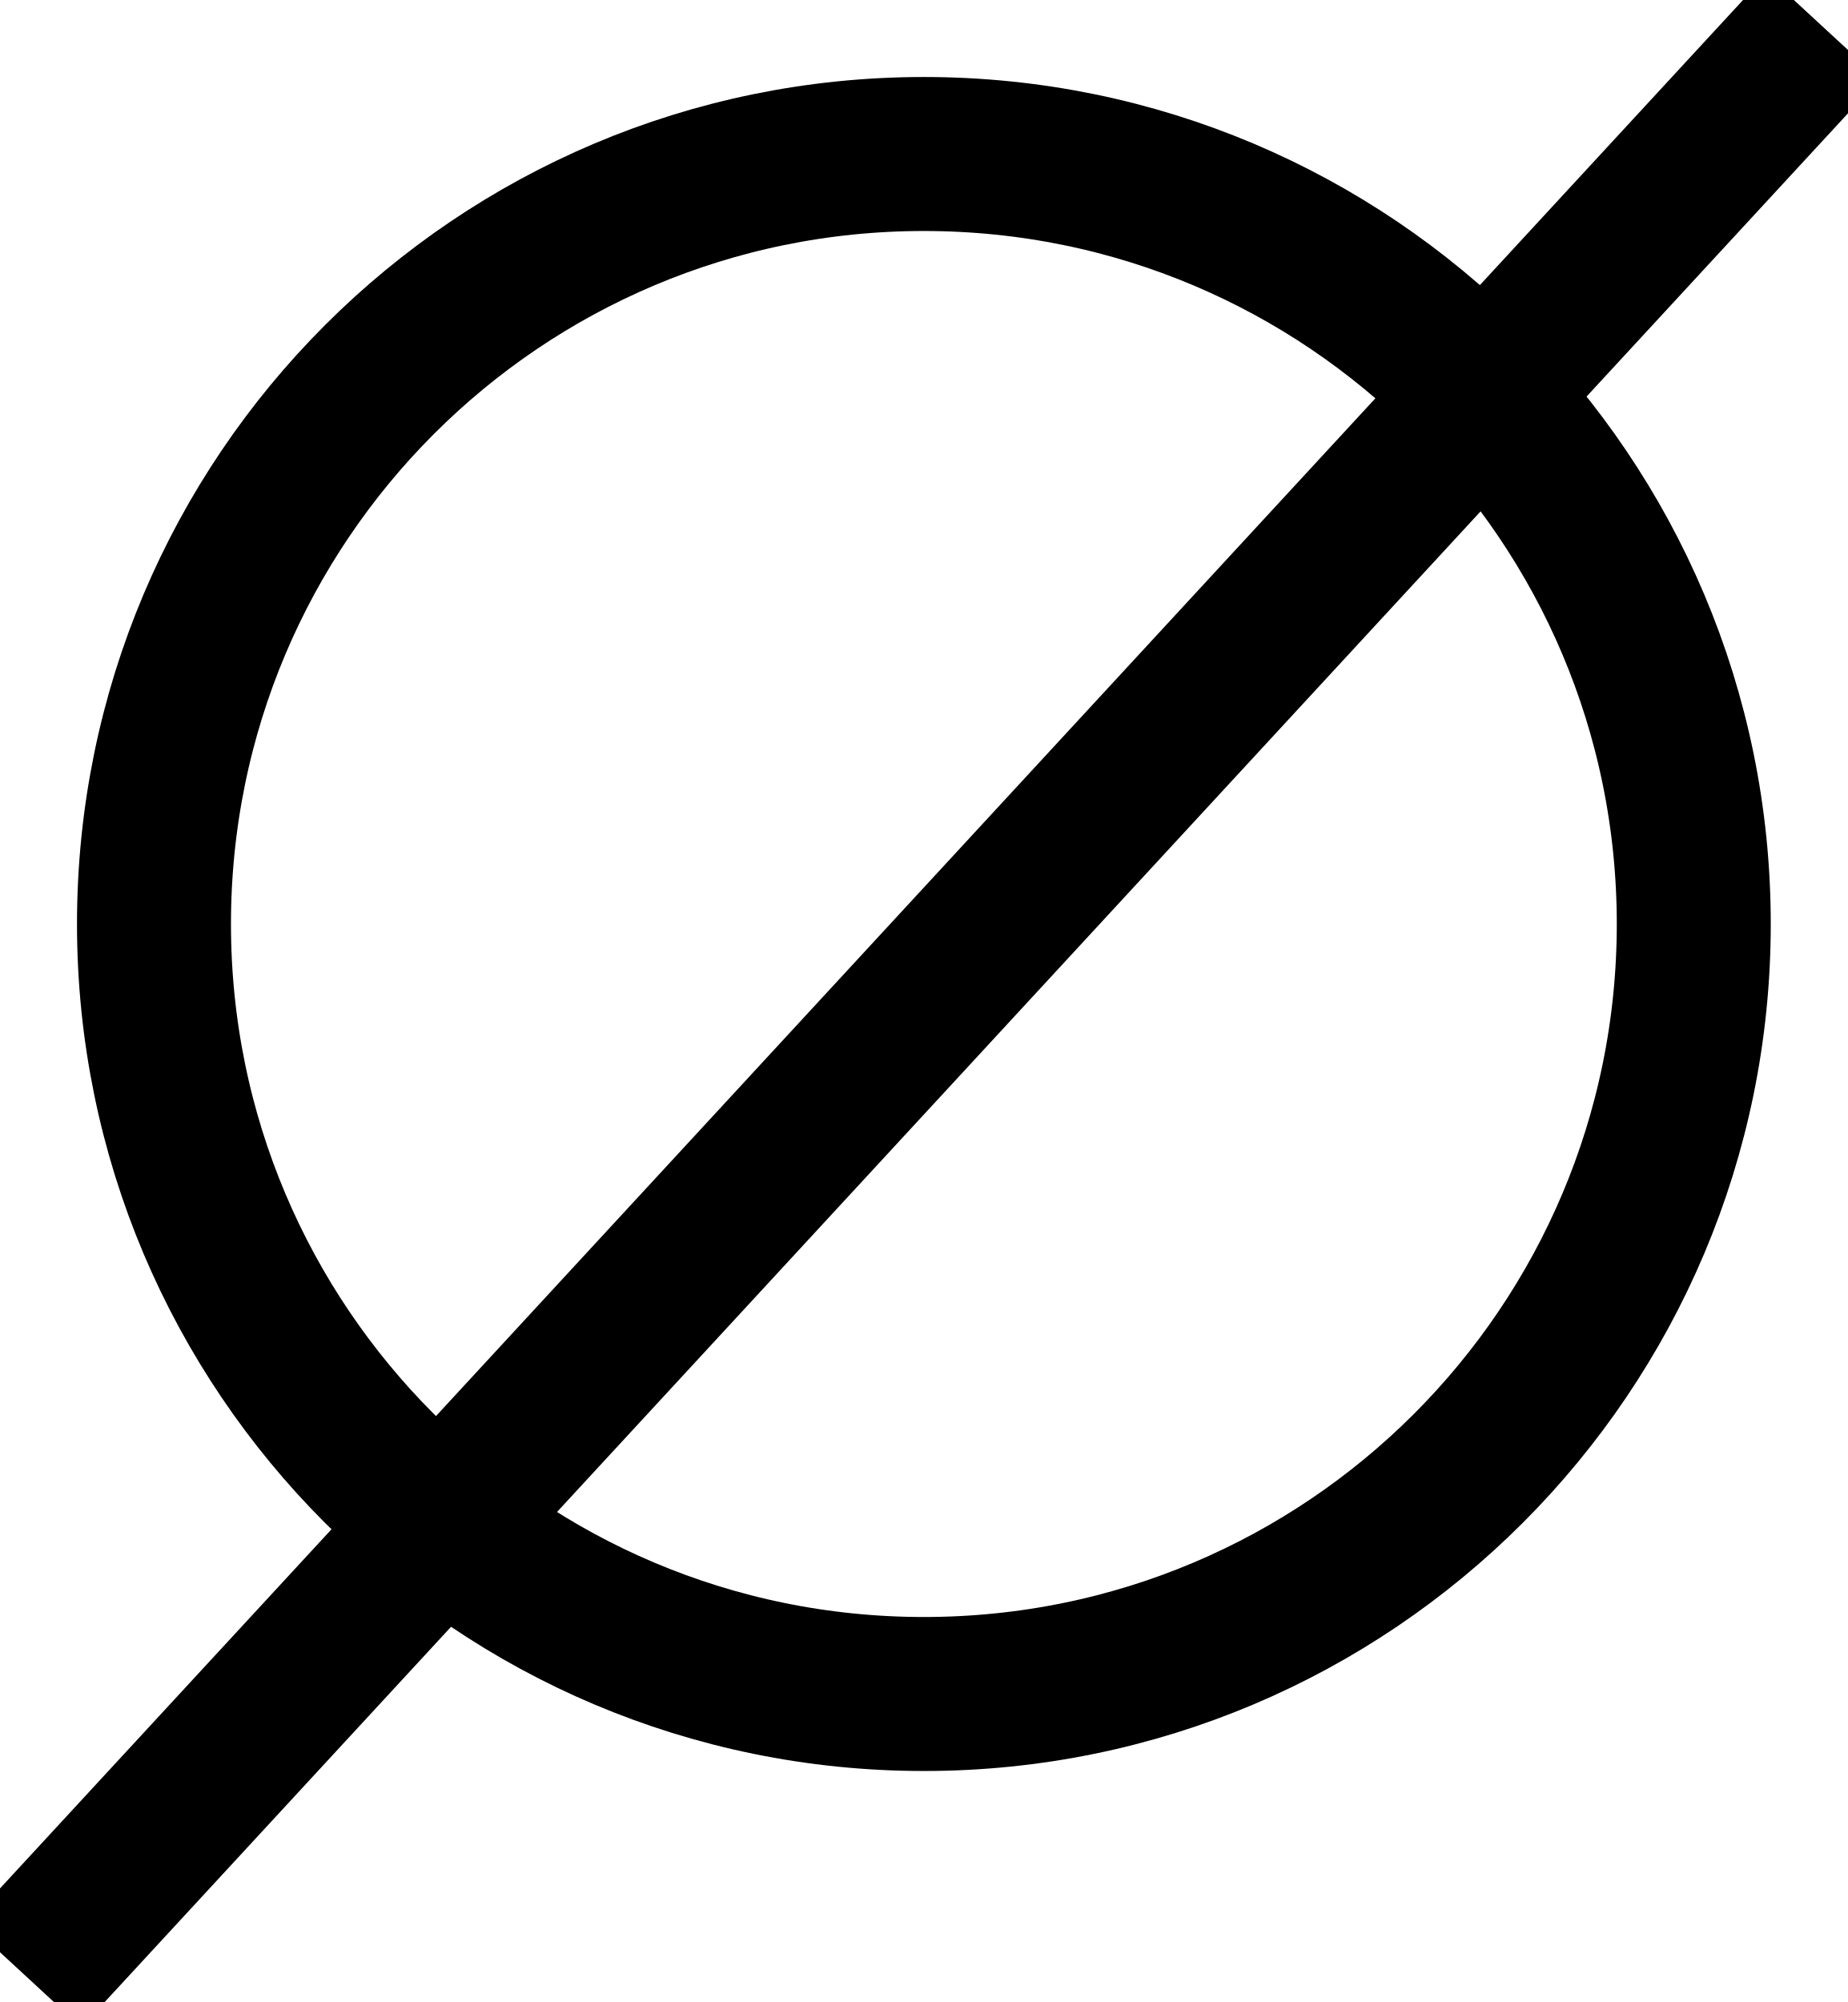
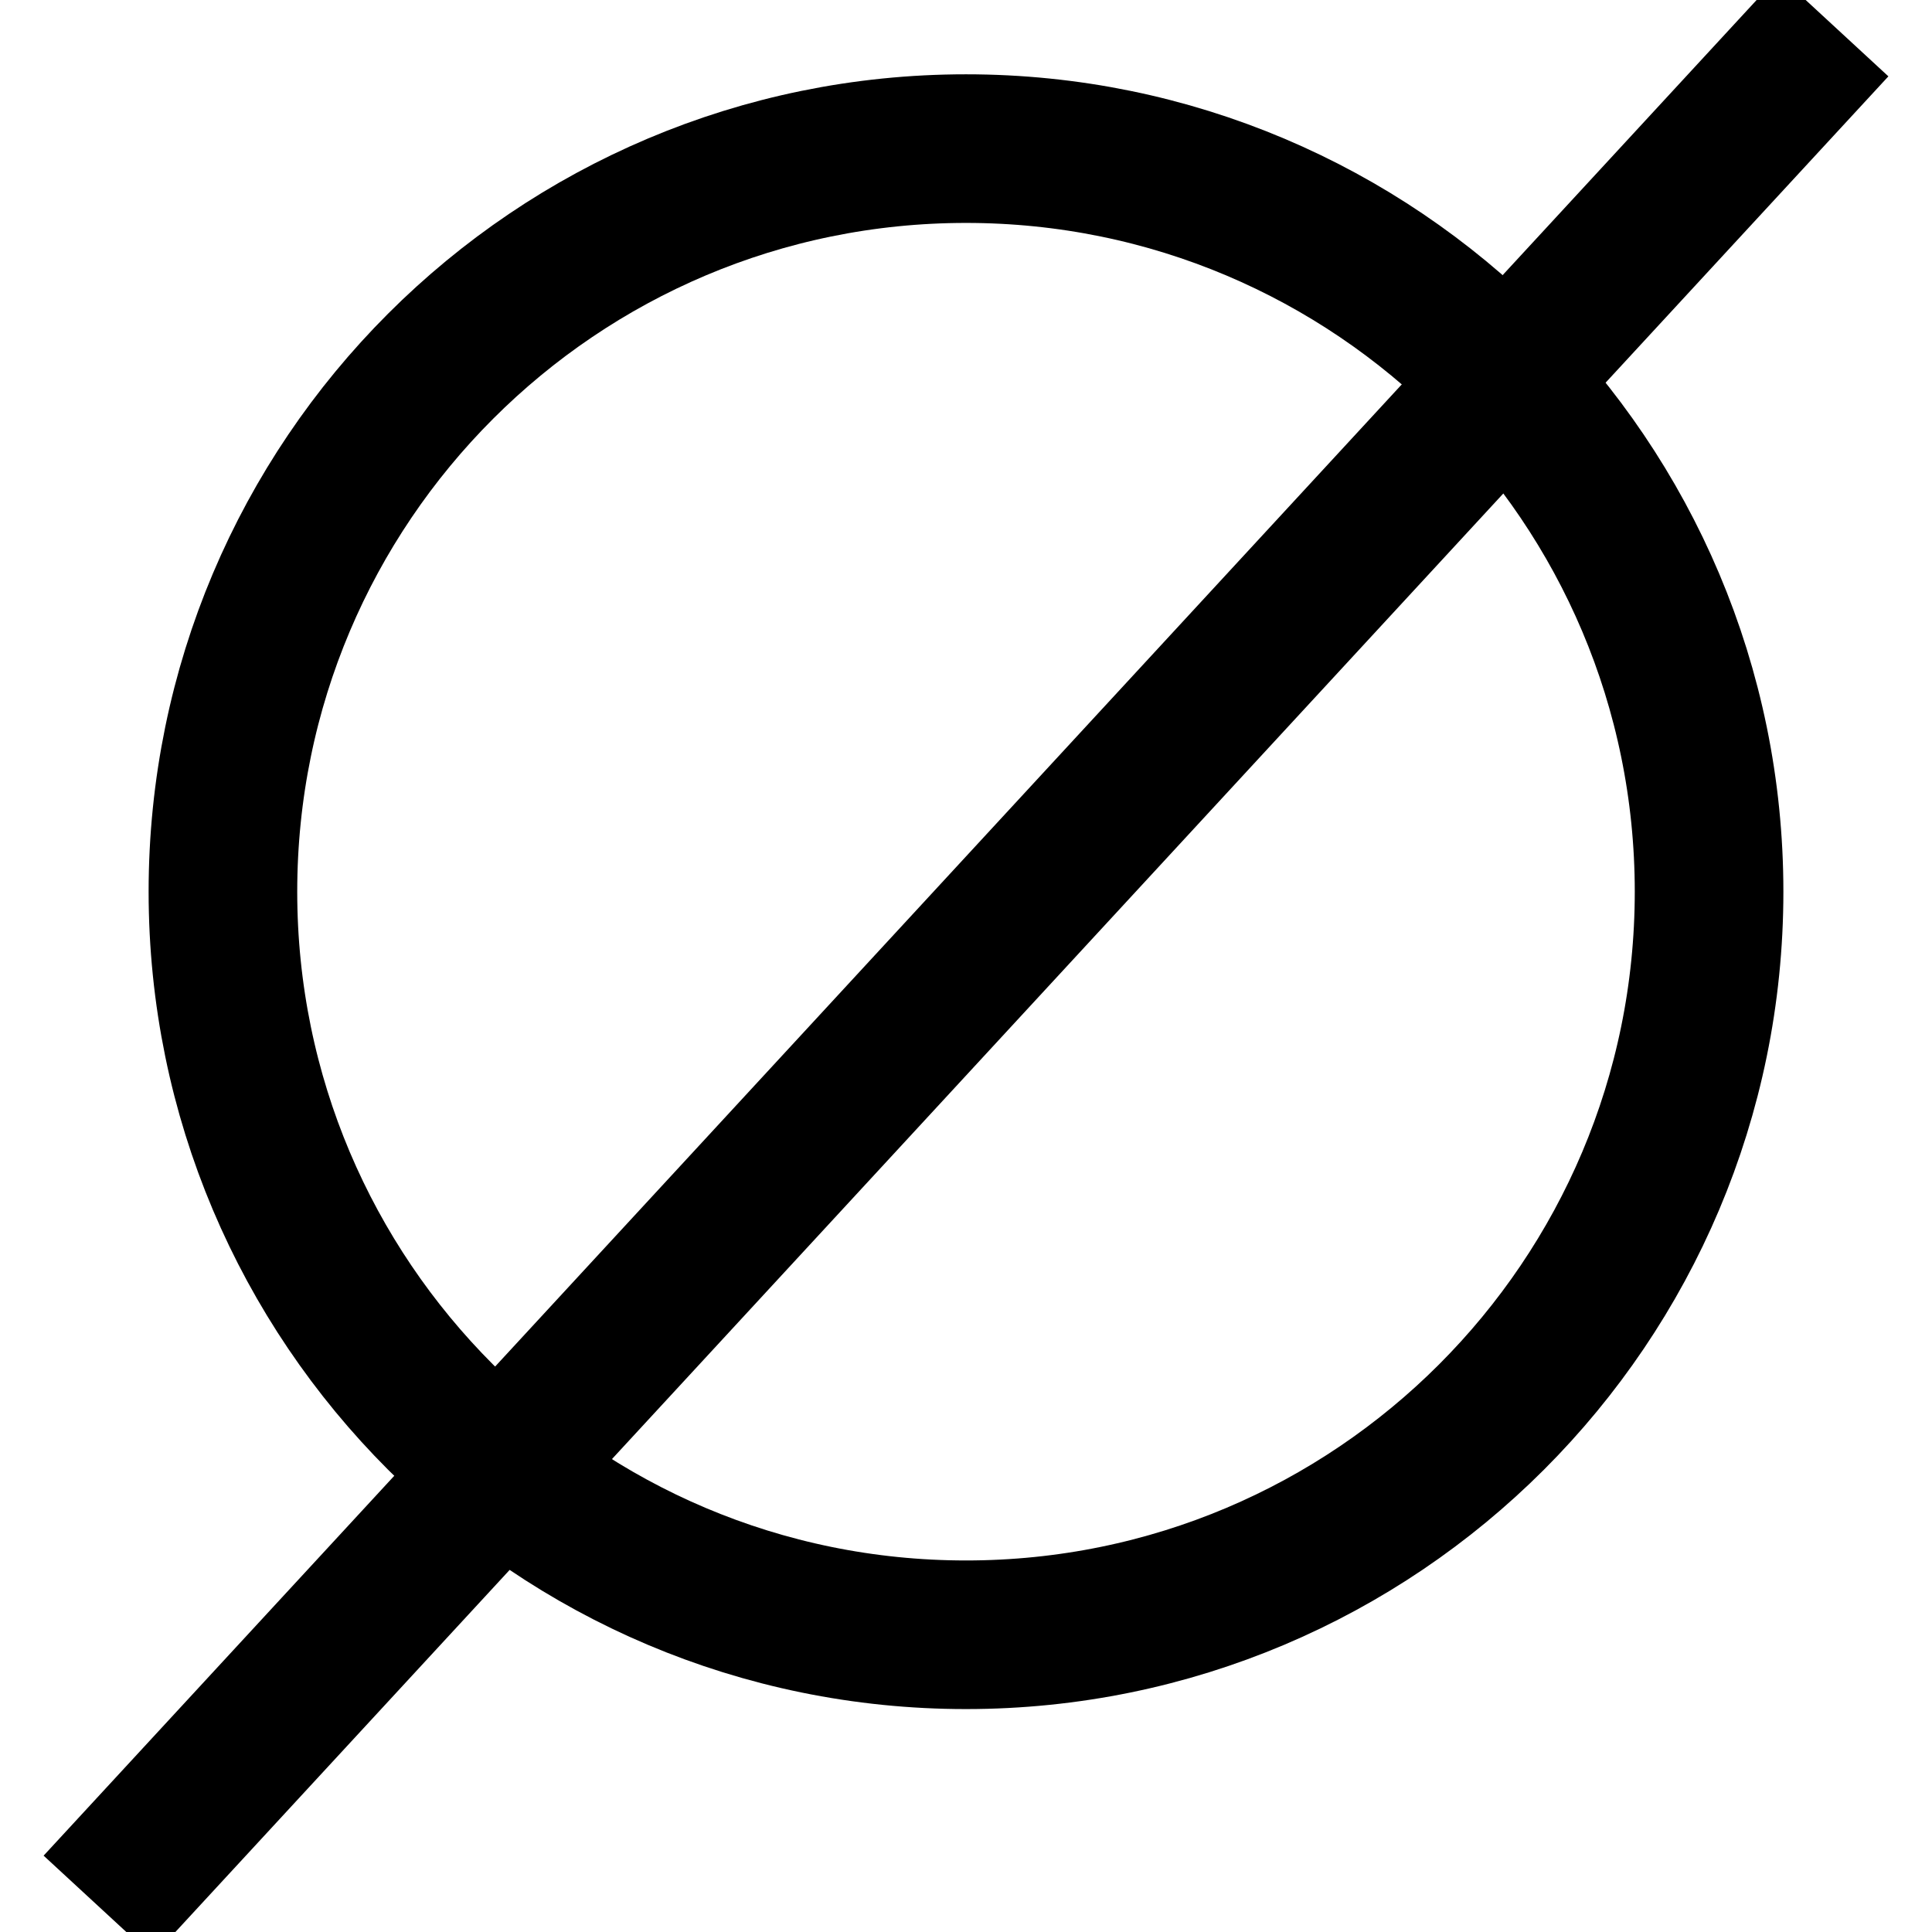
- <svg xmlns="http://www.w3.org/2000/svg" width="12px" height="13px" viewBox="0 0 12 13" version="1.1">
+ <svg xmlns="http://www.w3.org/2000/svg" width="12px" height="12px" viewBox="0 0 12 13" version="1.1">
  <defs />
  <g id="Page-1" stroke="none" stroke-width="1" fill="none" fill-rule="evenodd">
    <g id="pizza33-homepage" transform="translate(-978, -126)" stroke="#000000">
      <g id="order-over-+-select" transform="translate(950, -5)">
        <g id="pizza-out" transform="translate(0, 88)">
          <g id="pizza">
            <g id="pizza-info">
              <g id="size-icon" transform="translate(28, 43)">
                <circle id="Oval-8" cx="6" cy="6" r="5" />
                <path d="M0.5,0.542 L11.5,12.458" id="Line" stroke-linecap="square" transform="translate(6, 6.5) scale(-1, 1) translate(-6, -6.5) " />
              </g>
            </g>
          </g>
        </g>
      </g>
    </g>
  </g>
</svg>
